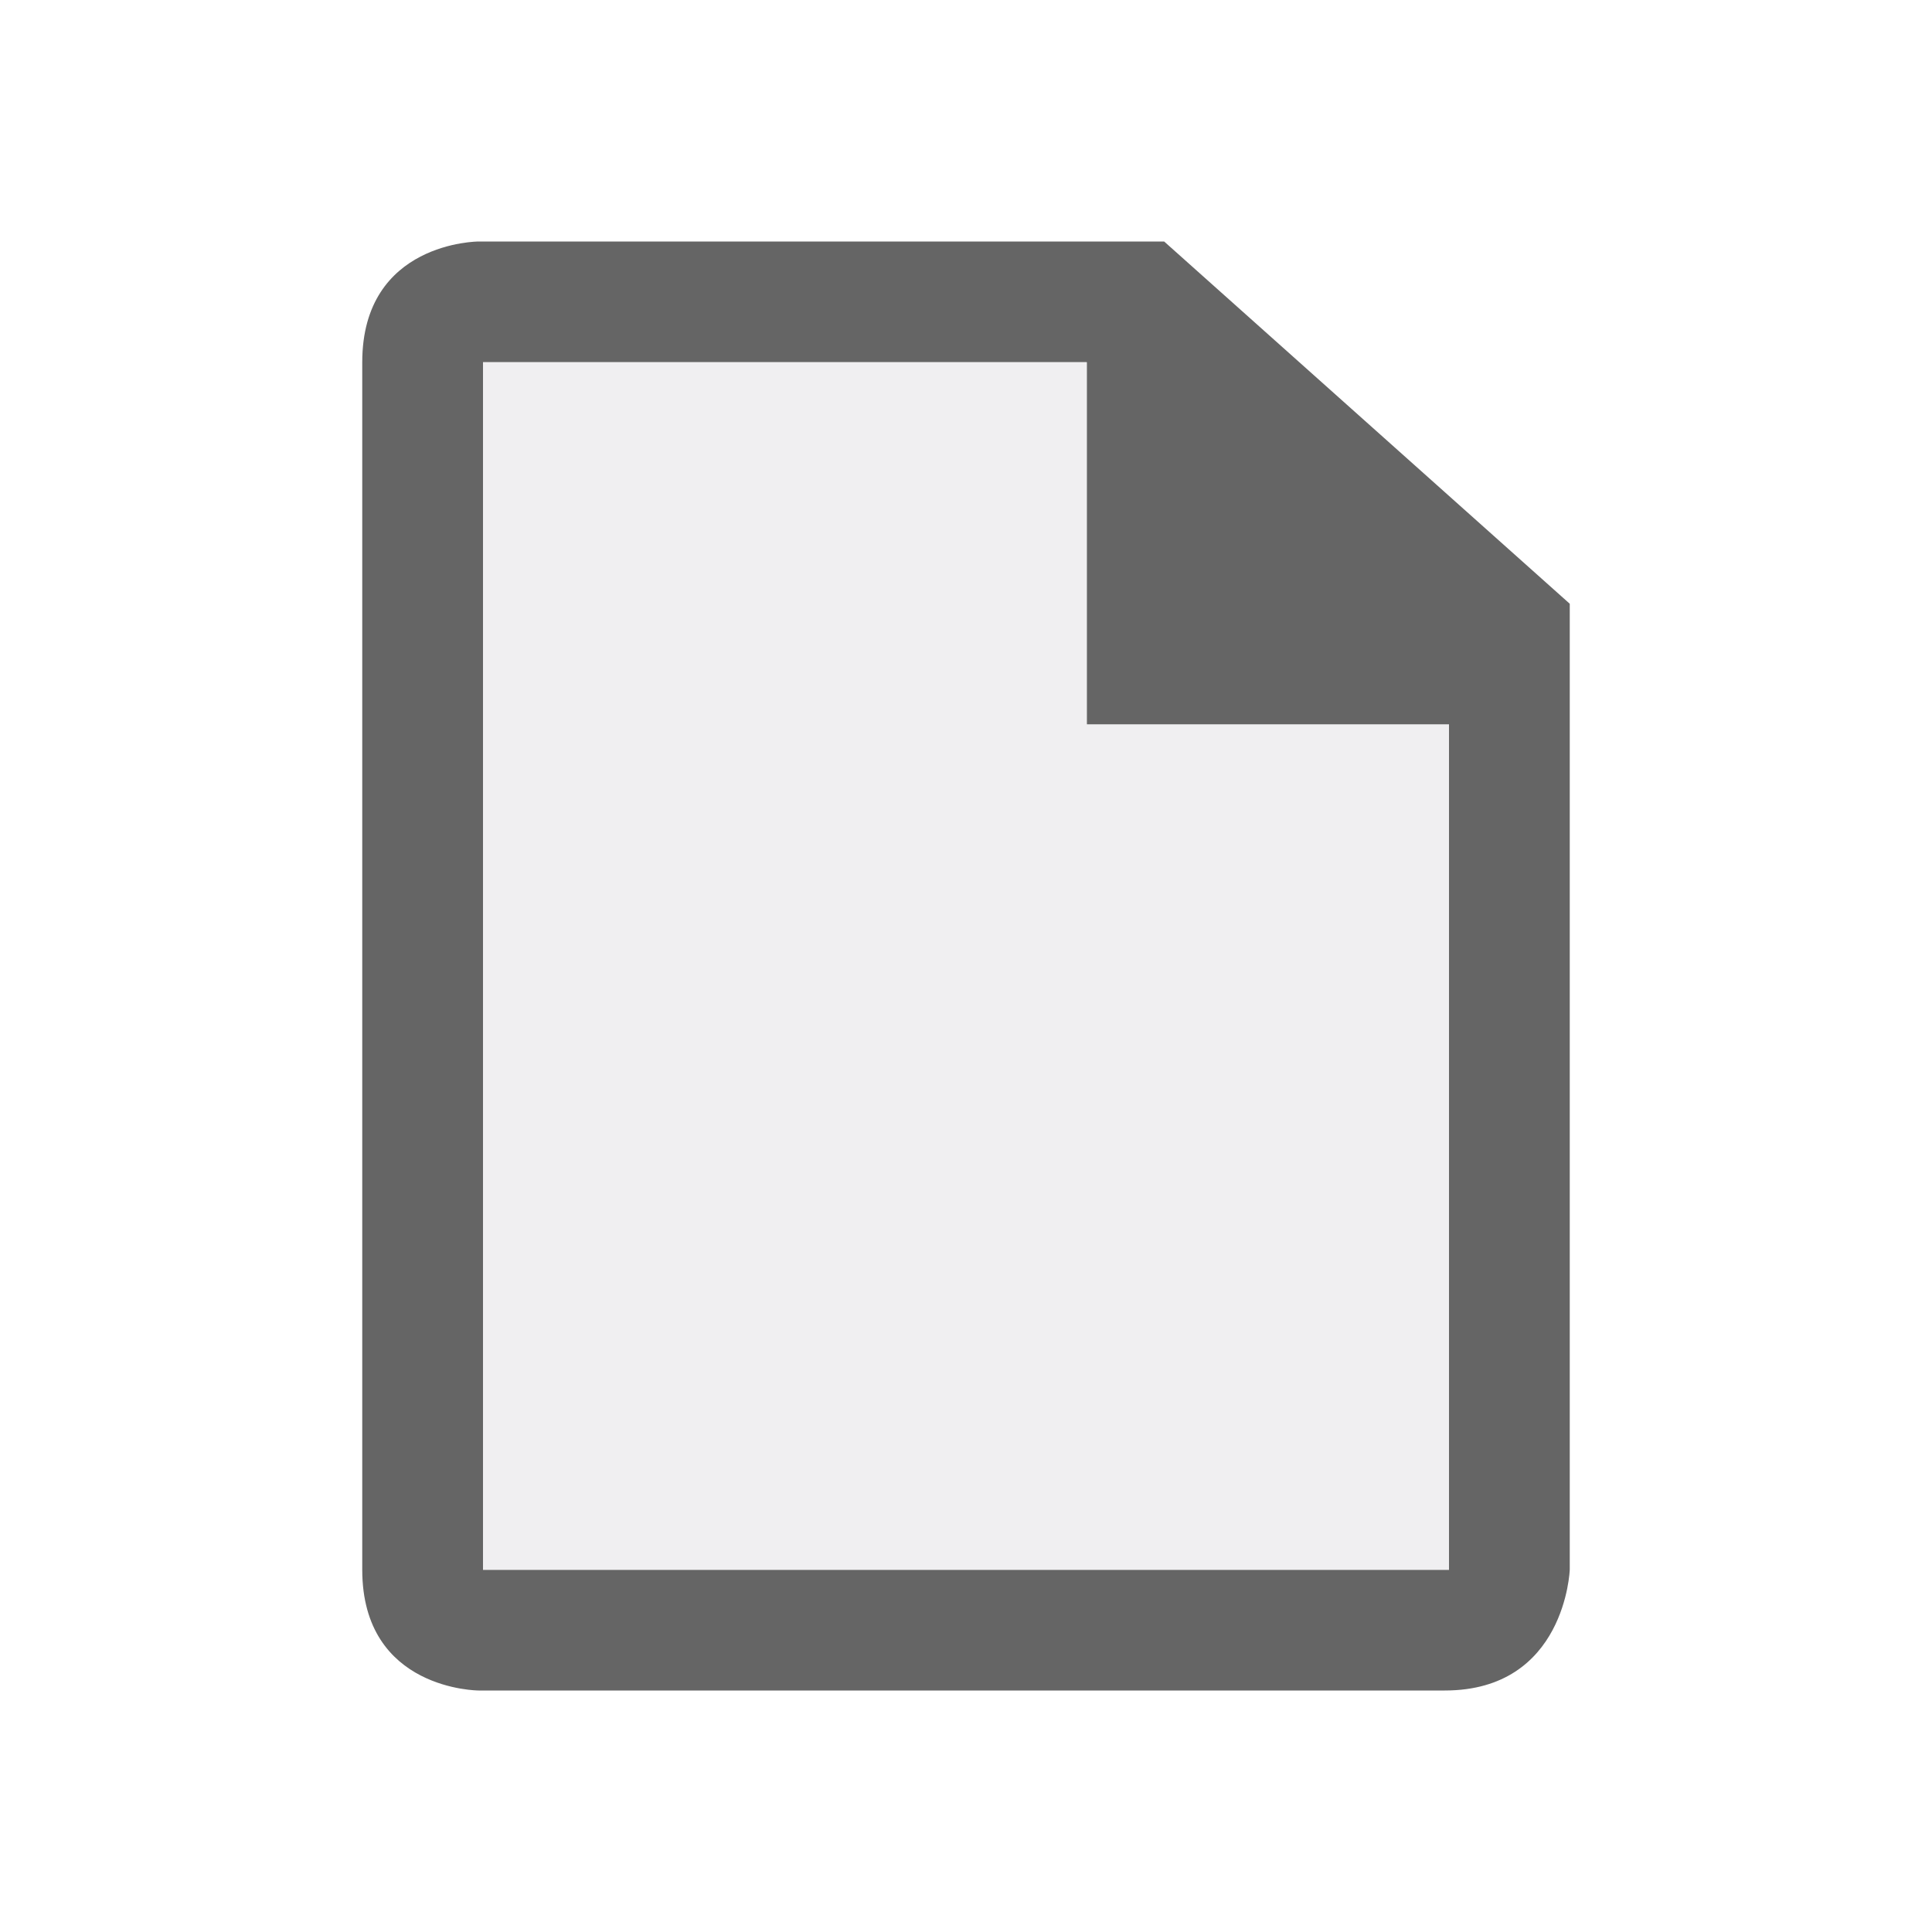
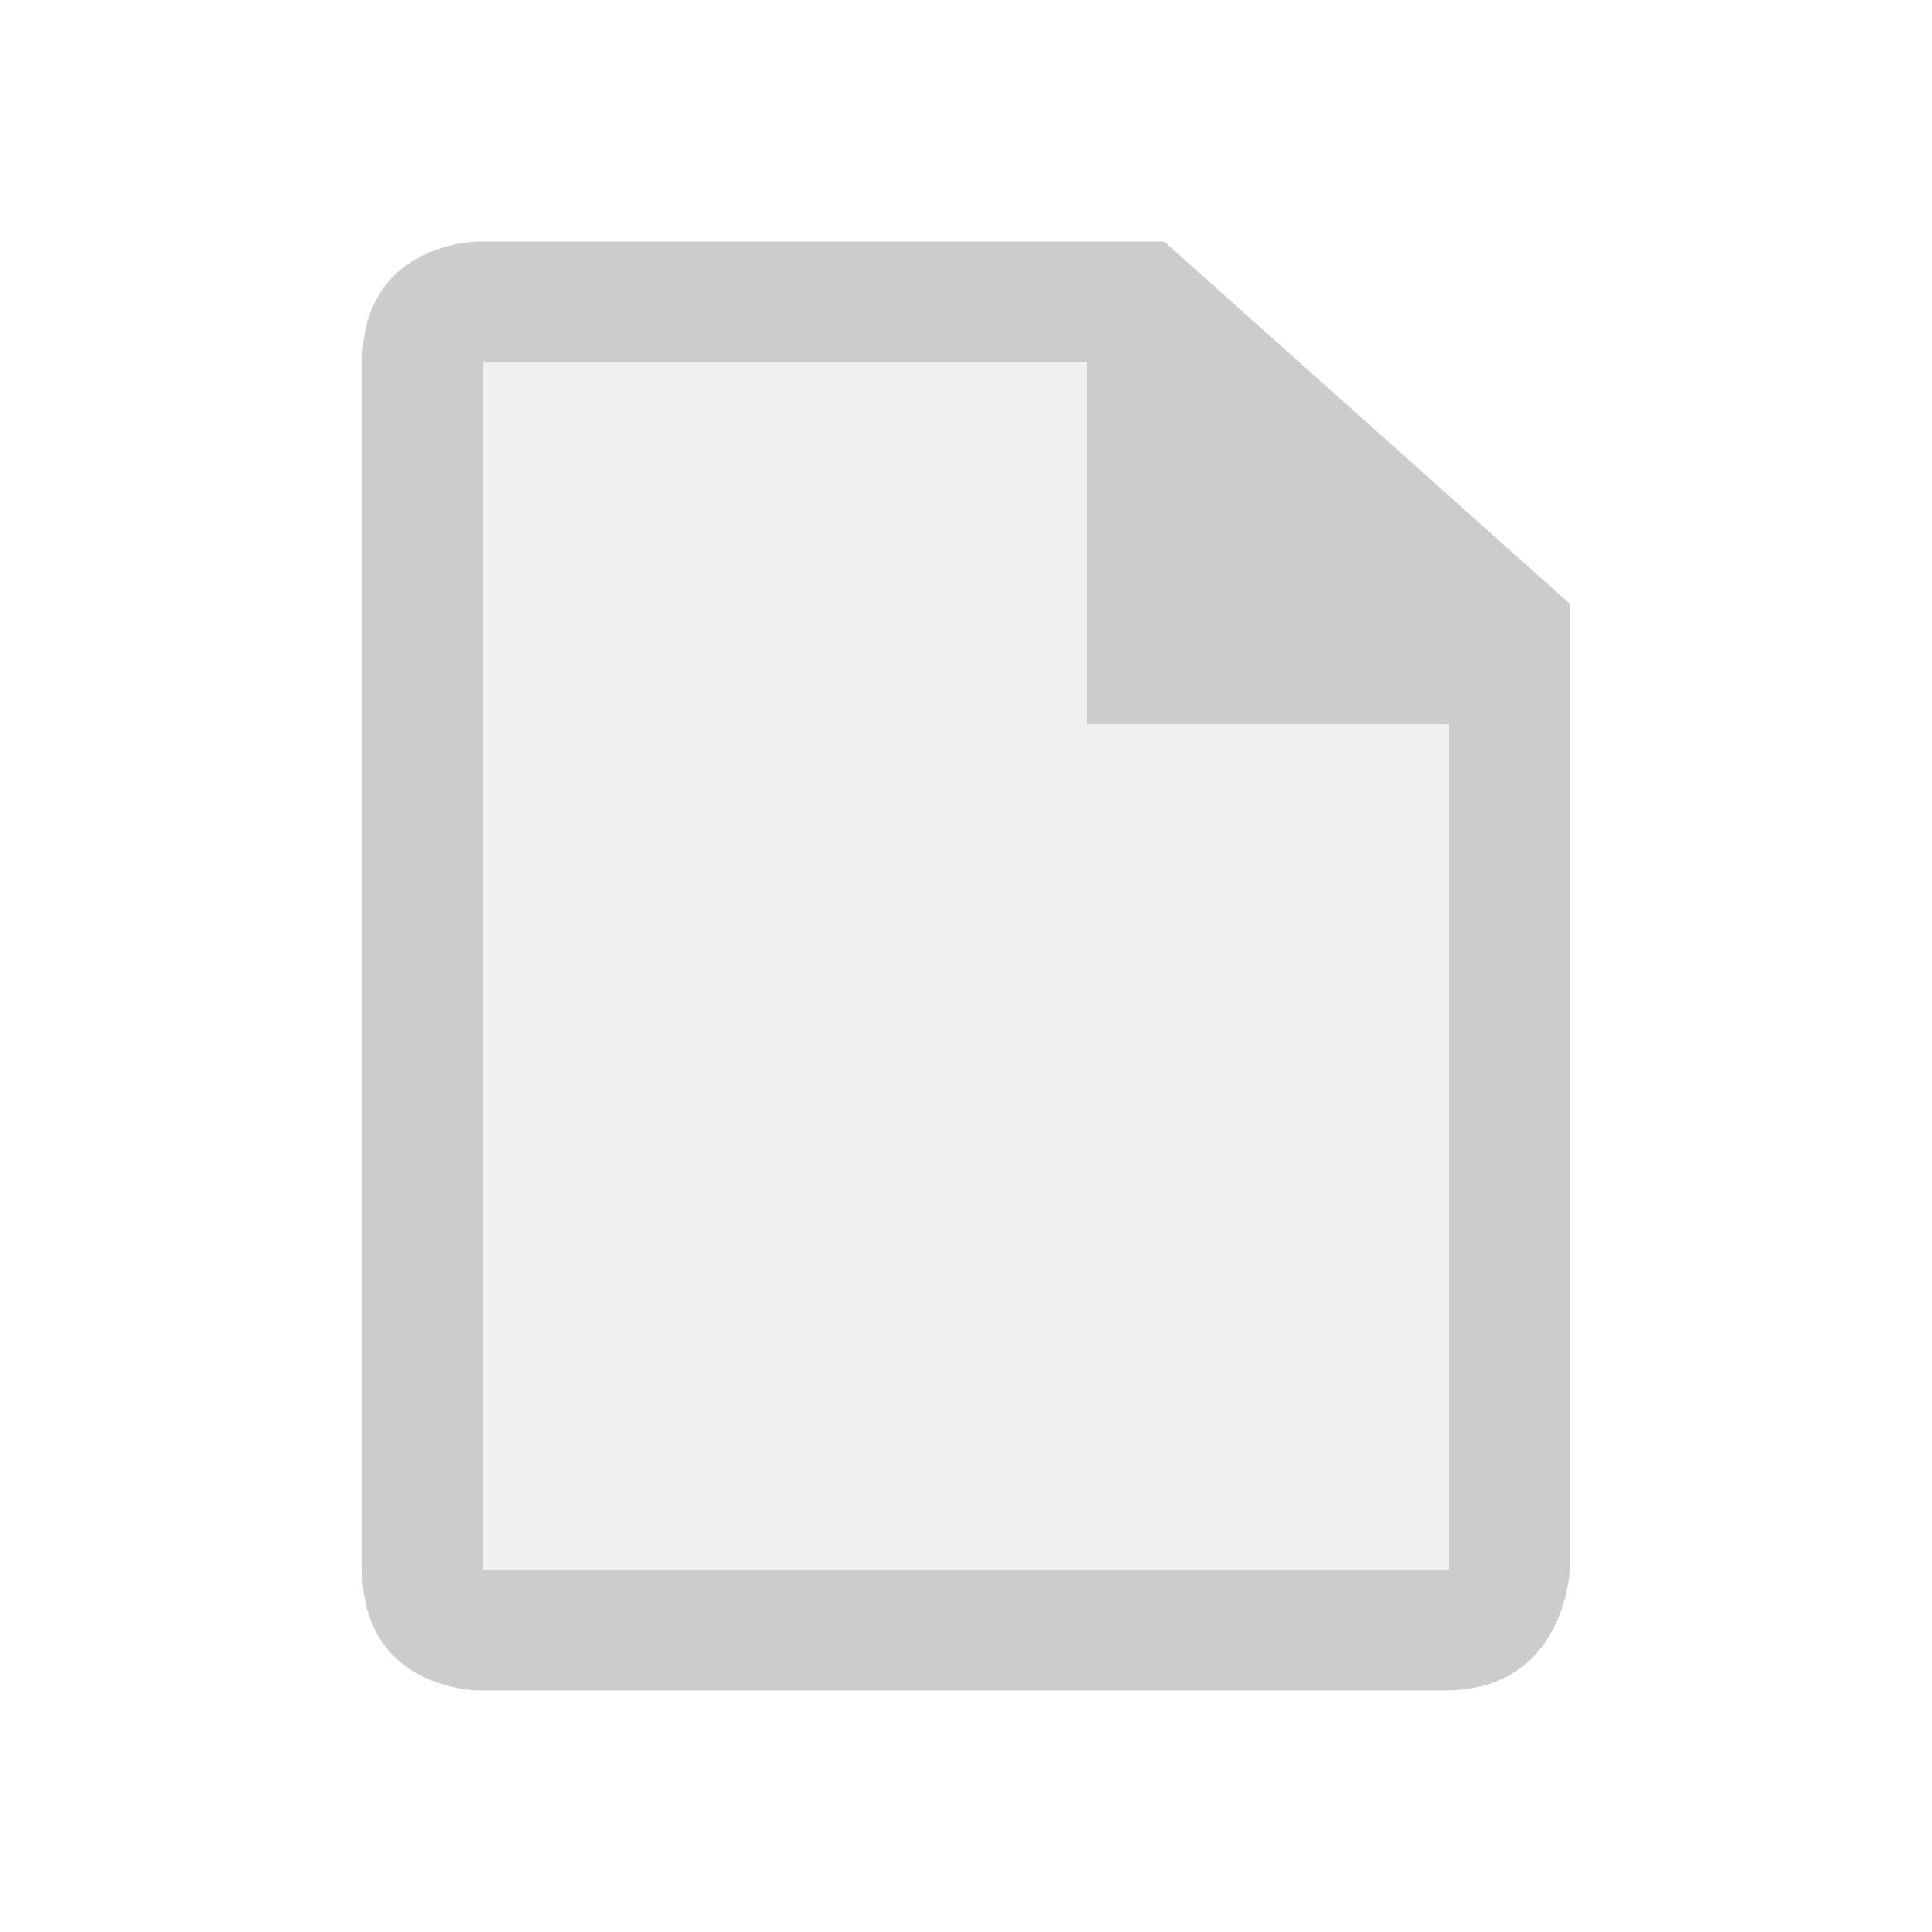
- <svg xmlns="http://www.w3.org/2000/svg" width="16" height="16">
-   <style type="text/css">.icon-canvas-transparent{opacity:0;fill:#F6F6F6;} .icon-vs-out{opacity:0;fill:#F6F6F6;} .icon-vs-bg{fill:#656565;} .icon-vs-fg{fill:#F0EFF1;}</style>
+ <svg xmlns="http://www.w3.org/2000/svg" width="16" height="16" version="1.1" id="svg27">
+   <defs id="defs31" />
+   <style type="text/css" id="style21">.icon-canvas-transparent{opacity:0;fill:#F6F6F6;} .icon-vs-out{opacity:0;fill:#F6F6F6;} .icon-vs-bg{fill:#656565;} .icon-vs-fg{fill:#F0EFF1;}</style>
  <path class="icon-canvas-transparent" d="M16 16h-16v-16h16v16z" id="canvas" />
  <path class="icon-vs-out" d="M4 15c-.97 0-2-.701-2-2v-10c0-1.299 1.03-2 2-2h6.061l3.939 3.556v8.444c0 .97-.701 2-2 2h-8z" id="outline" />
-   <path class="icon-vs-bg" d="M9.641,2H3.964C3.964,2,3,2,3,3c0,0.805,0,7.442,0,10c0,1,0.965,1,0.965,1s7,0,8,0S13,13,13,13V5L9.641,2zM12,13H4V3h5v3h3V13z" id="iconBg" />
+   <path class="icon-vs-bg" d="M9.641,2H3.964C3.964,2,3,2,3,3c0,0.805,0,7.442,0,10c0,1,0.965,1,0.965,1s7,0,8,0S13,13,13,13V5L9.641,2zM12,13H4V3h5v3h3V13z" id="iconBg" style="fill:#cccccc" />
  <path class="icon-vs-fg" d="M4 3h5v3h3v7h-8v-10z" id="iconFg" />
</svg>
